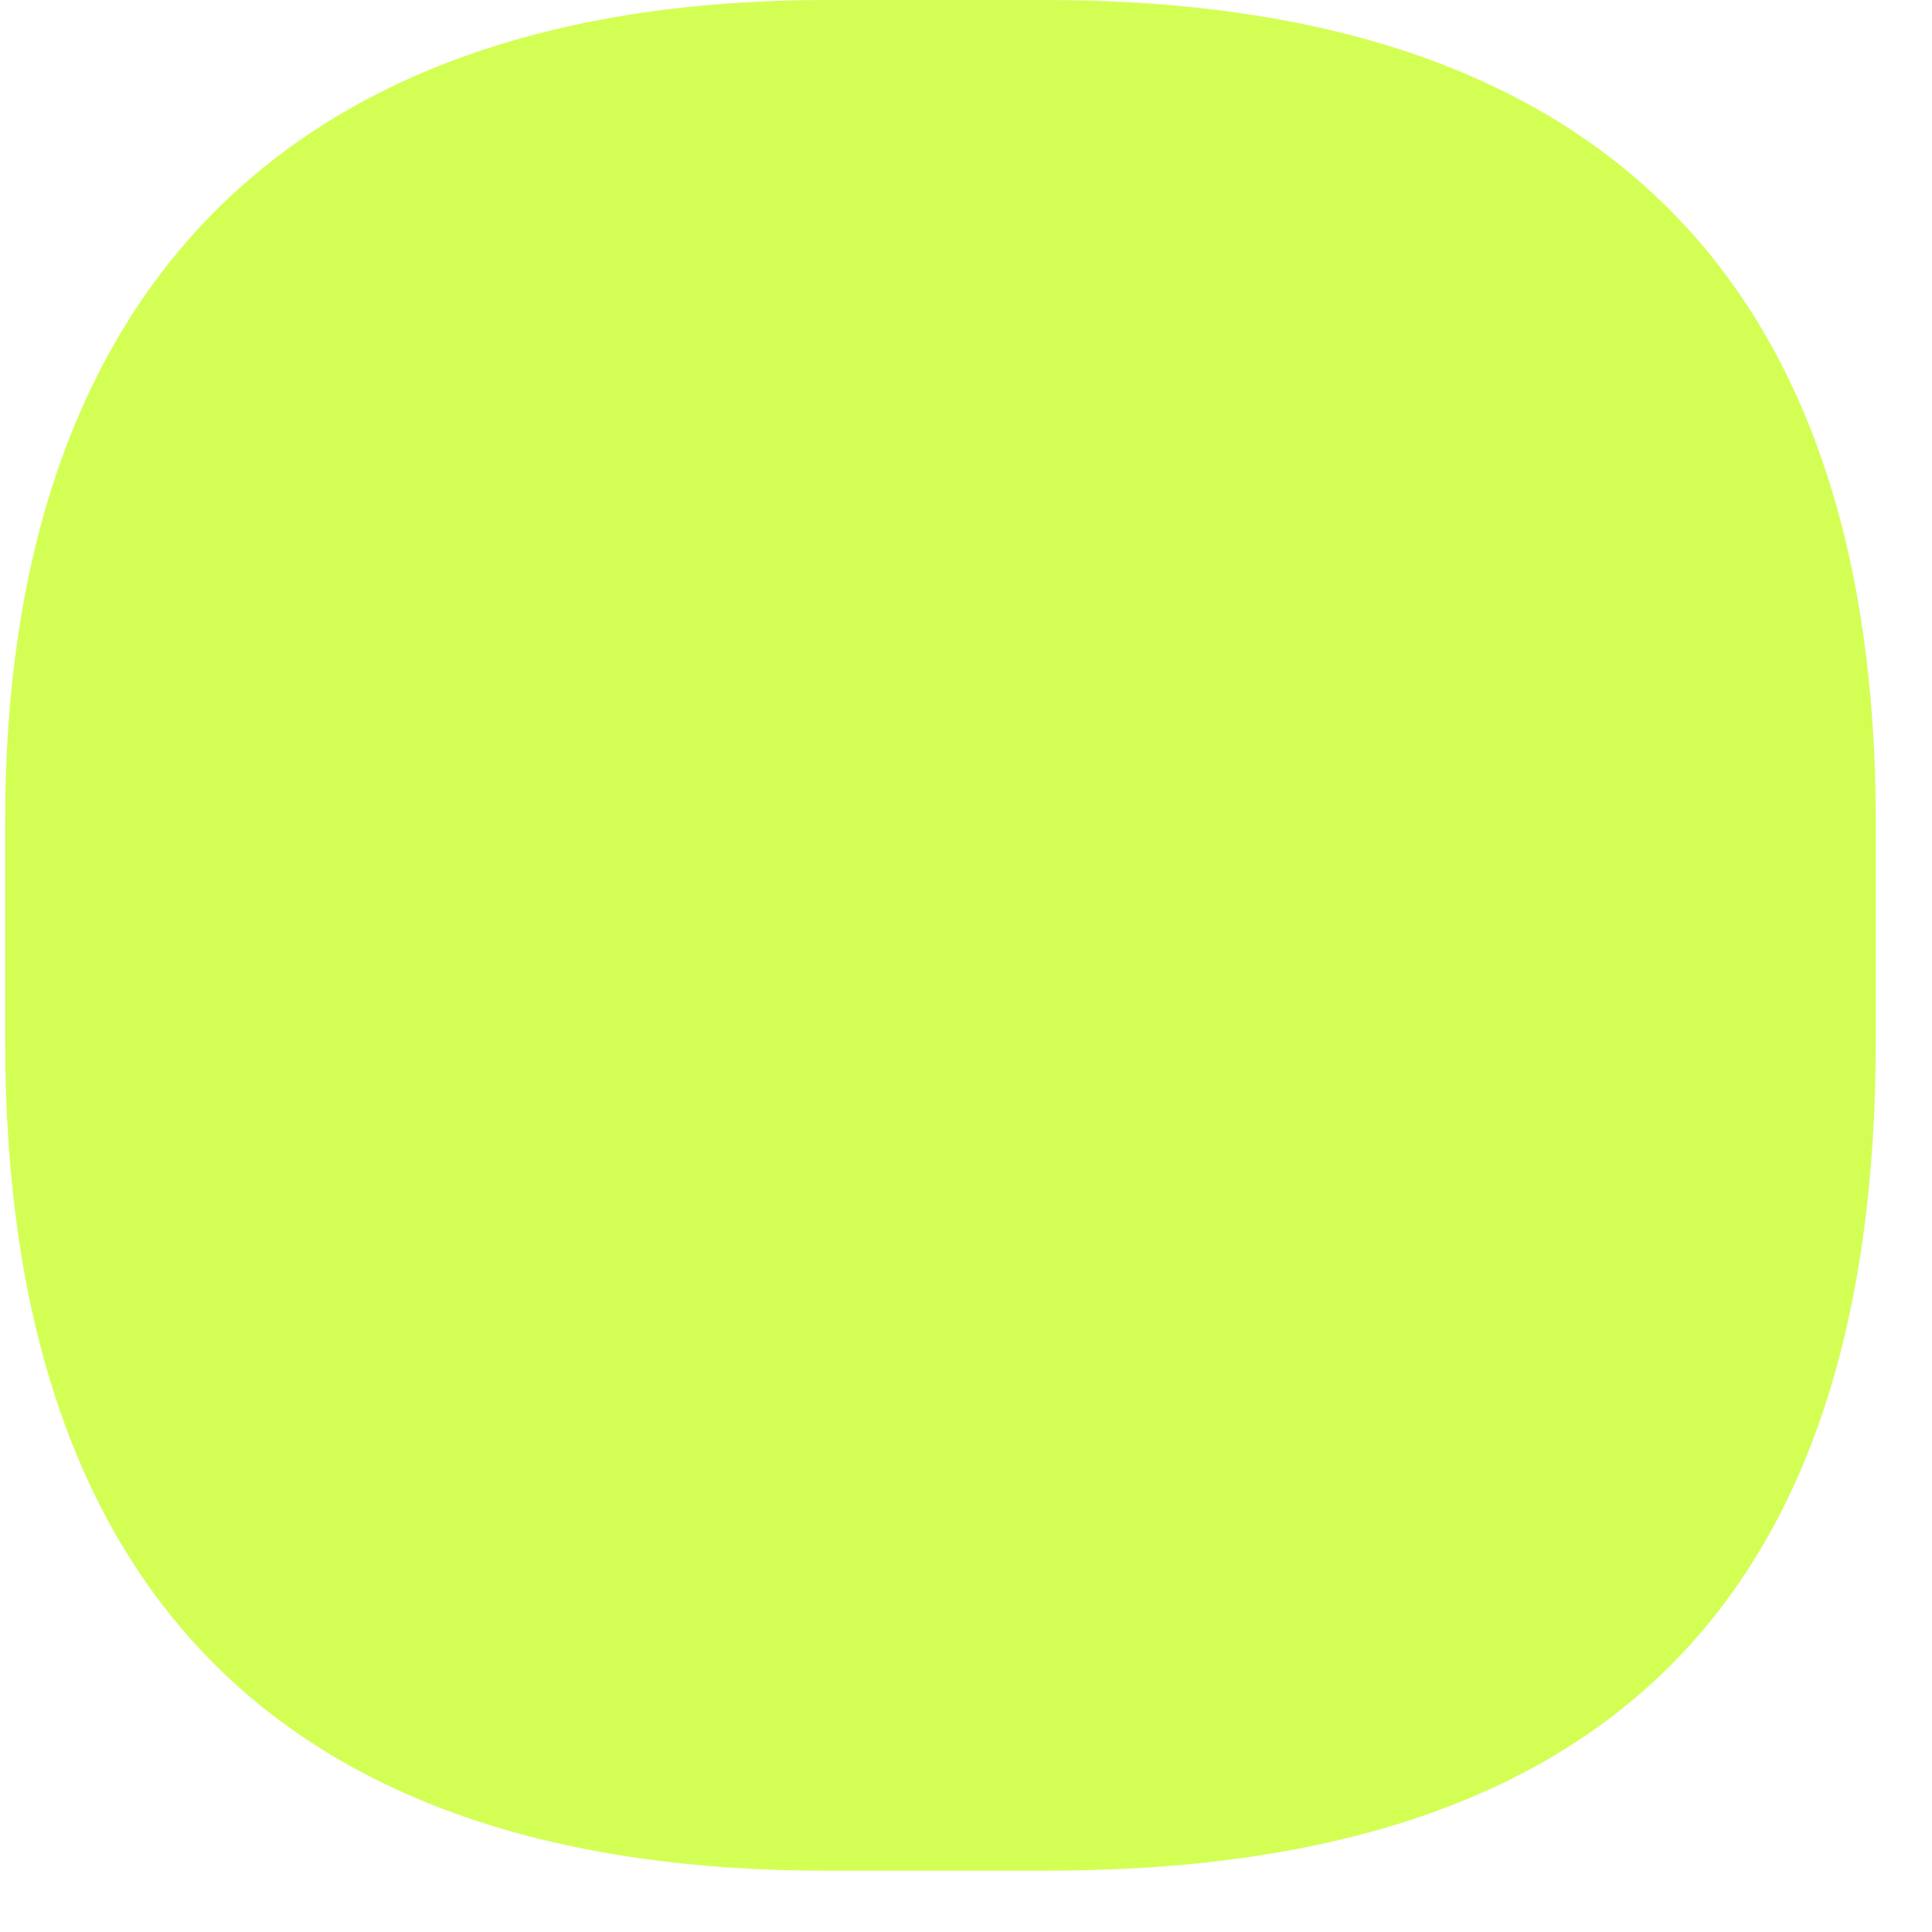
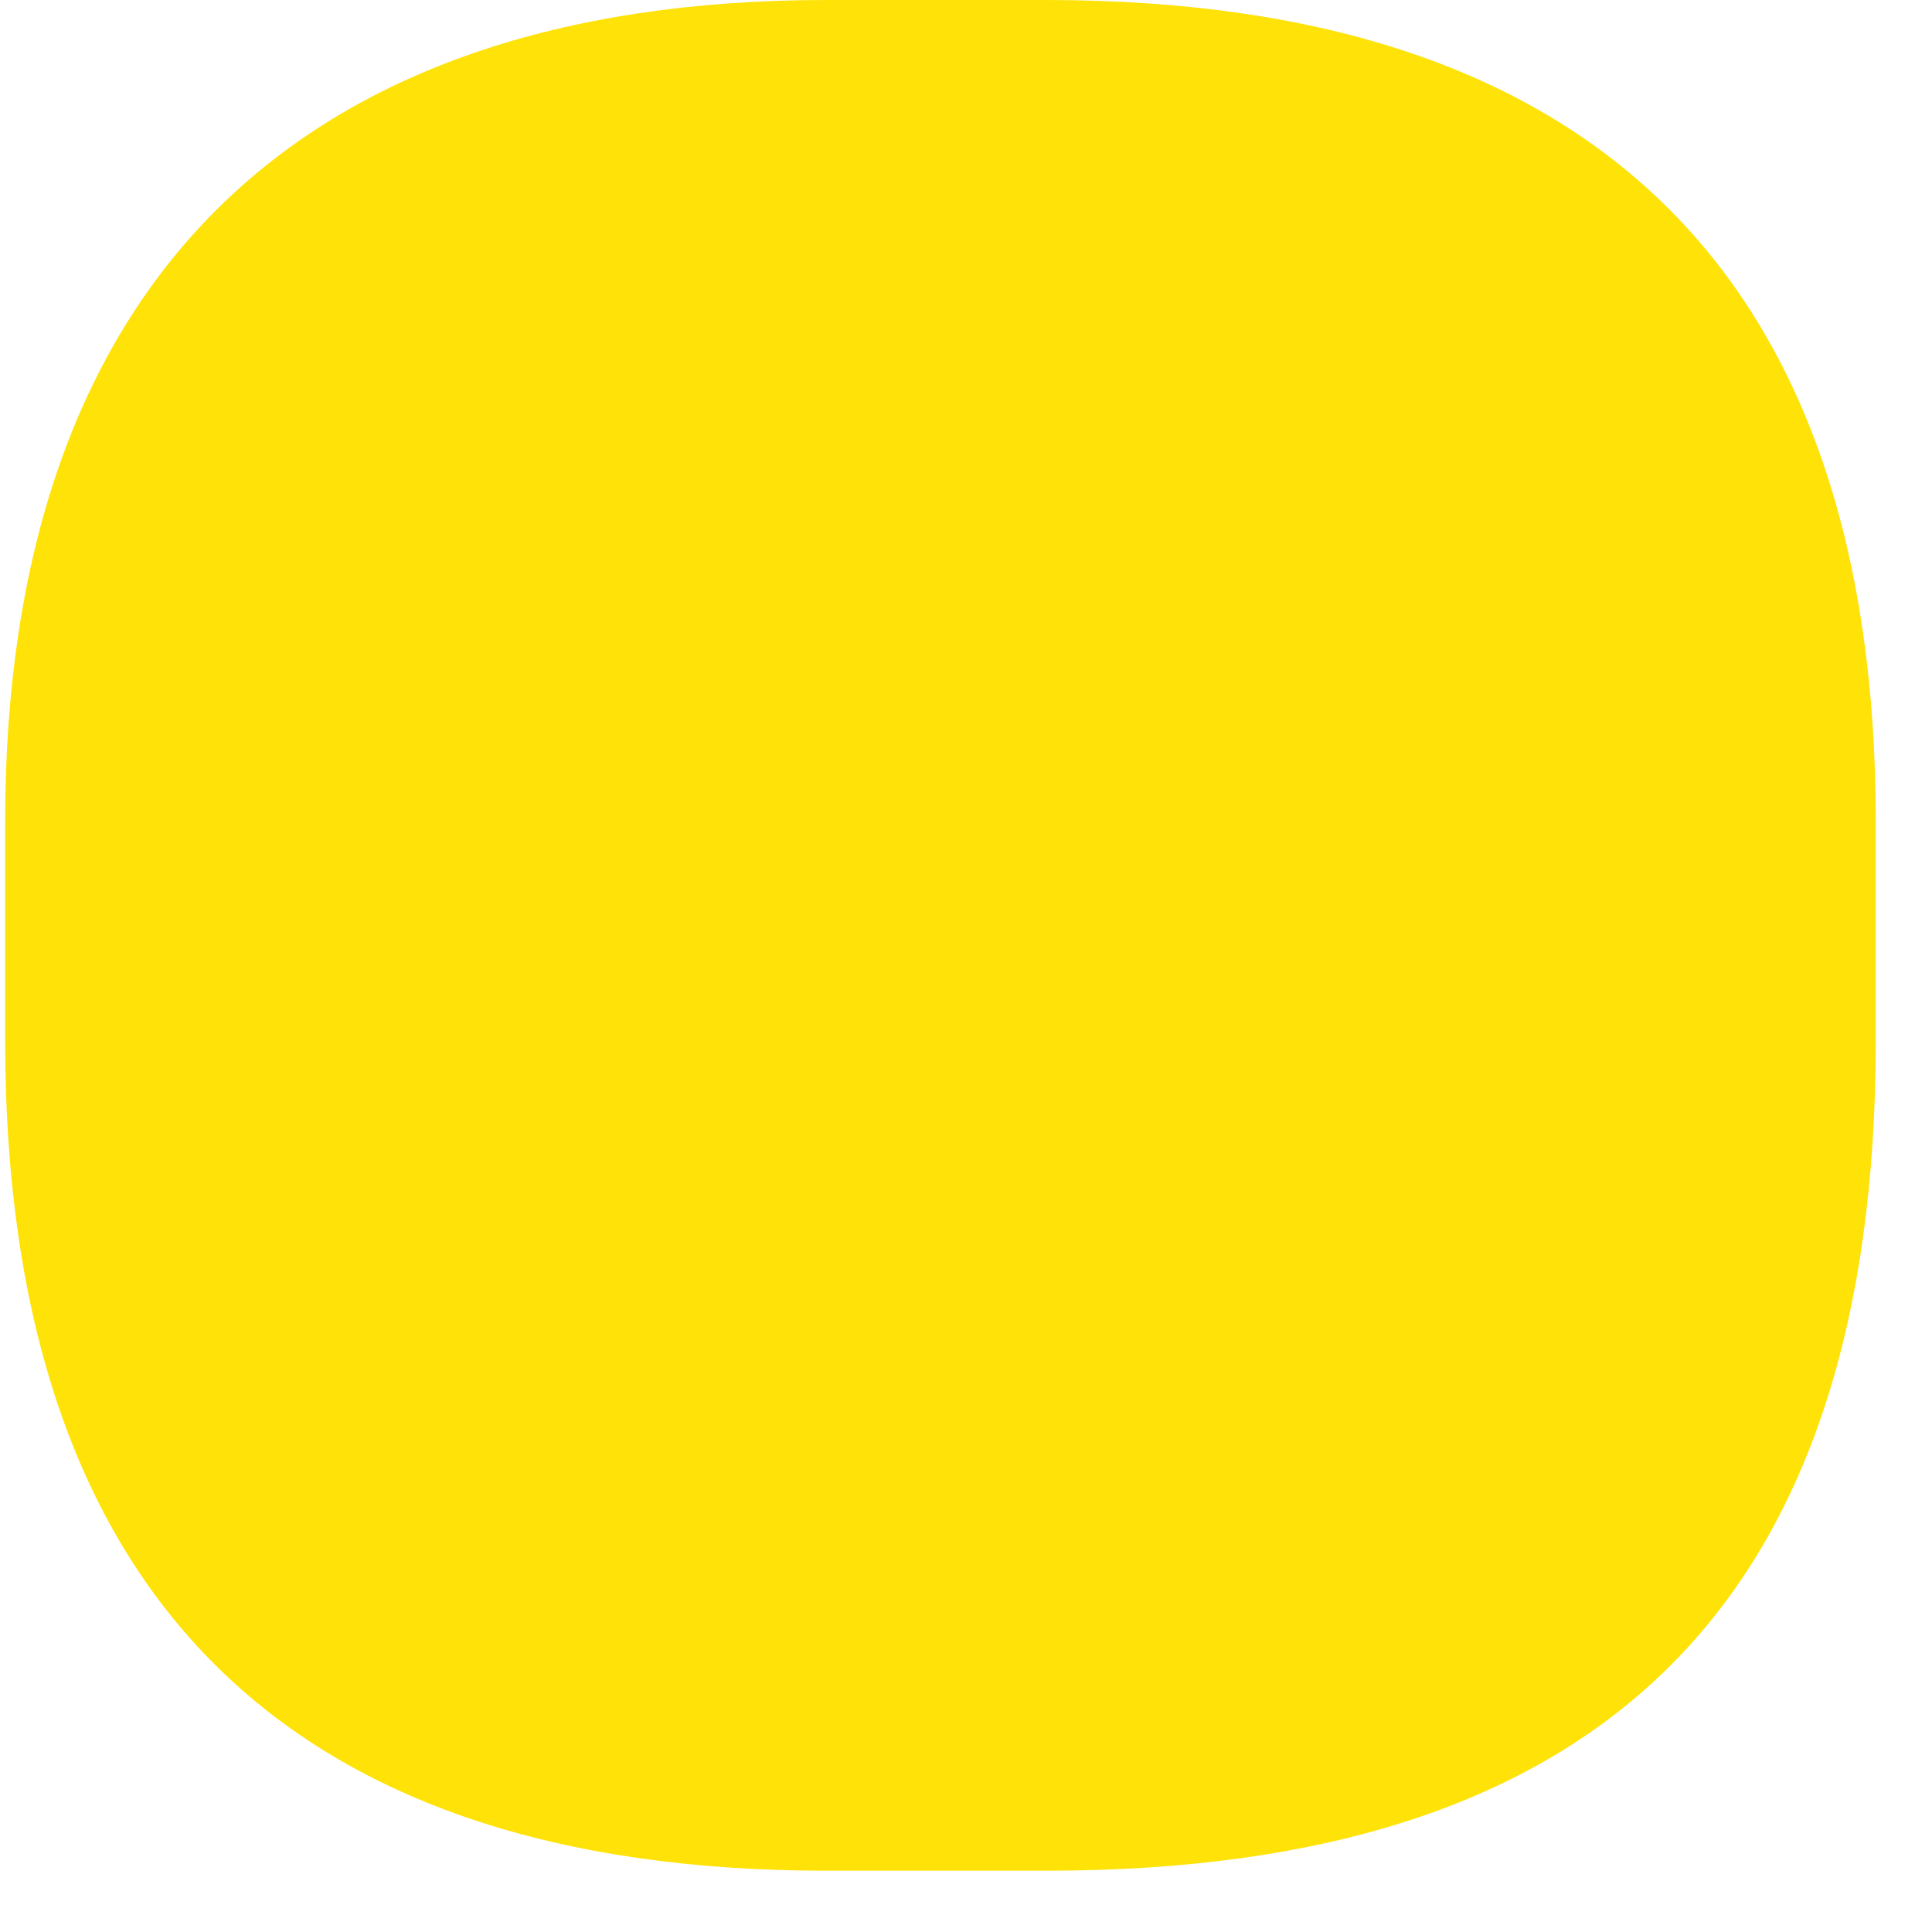
<svg xmlns="http://www.w3.org/2000/svg" width="18" height="18" viewBox="0 0 18 18" fill="none">
-   <path d="M17.476 7.65V9.7C17.476 14.905 14.953 17.429 9.748 17.429H7.697C2.729 17.429 0.048 14.905 0.048 9.7V7.65C0.048 2.681 2.729 0 7.697 0H9.748C14.953 0 17.476 2.681 17.476 7.65Z" fill="#D3FF55" />
+   <path d="M17.476 7.65V9.7C17.476 14.905 14.953 17.429 9.748 17.429H7.697C2.729 17.429 0.048 14.905 0.048 9.7V7.65C0.048 2.681 2.729 0 7.697 0H9.748C14.953 0 17.476 2.681 17.476 7.65Z" fill="#FFE208" />
</svg>
